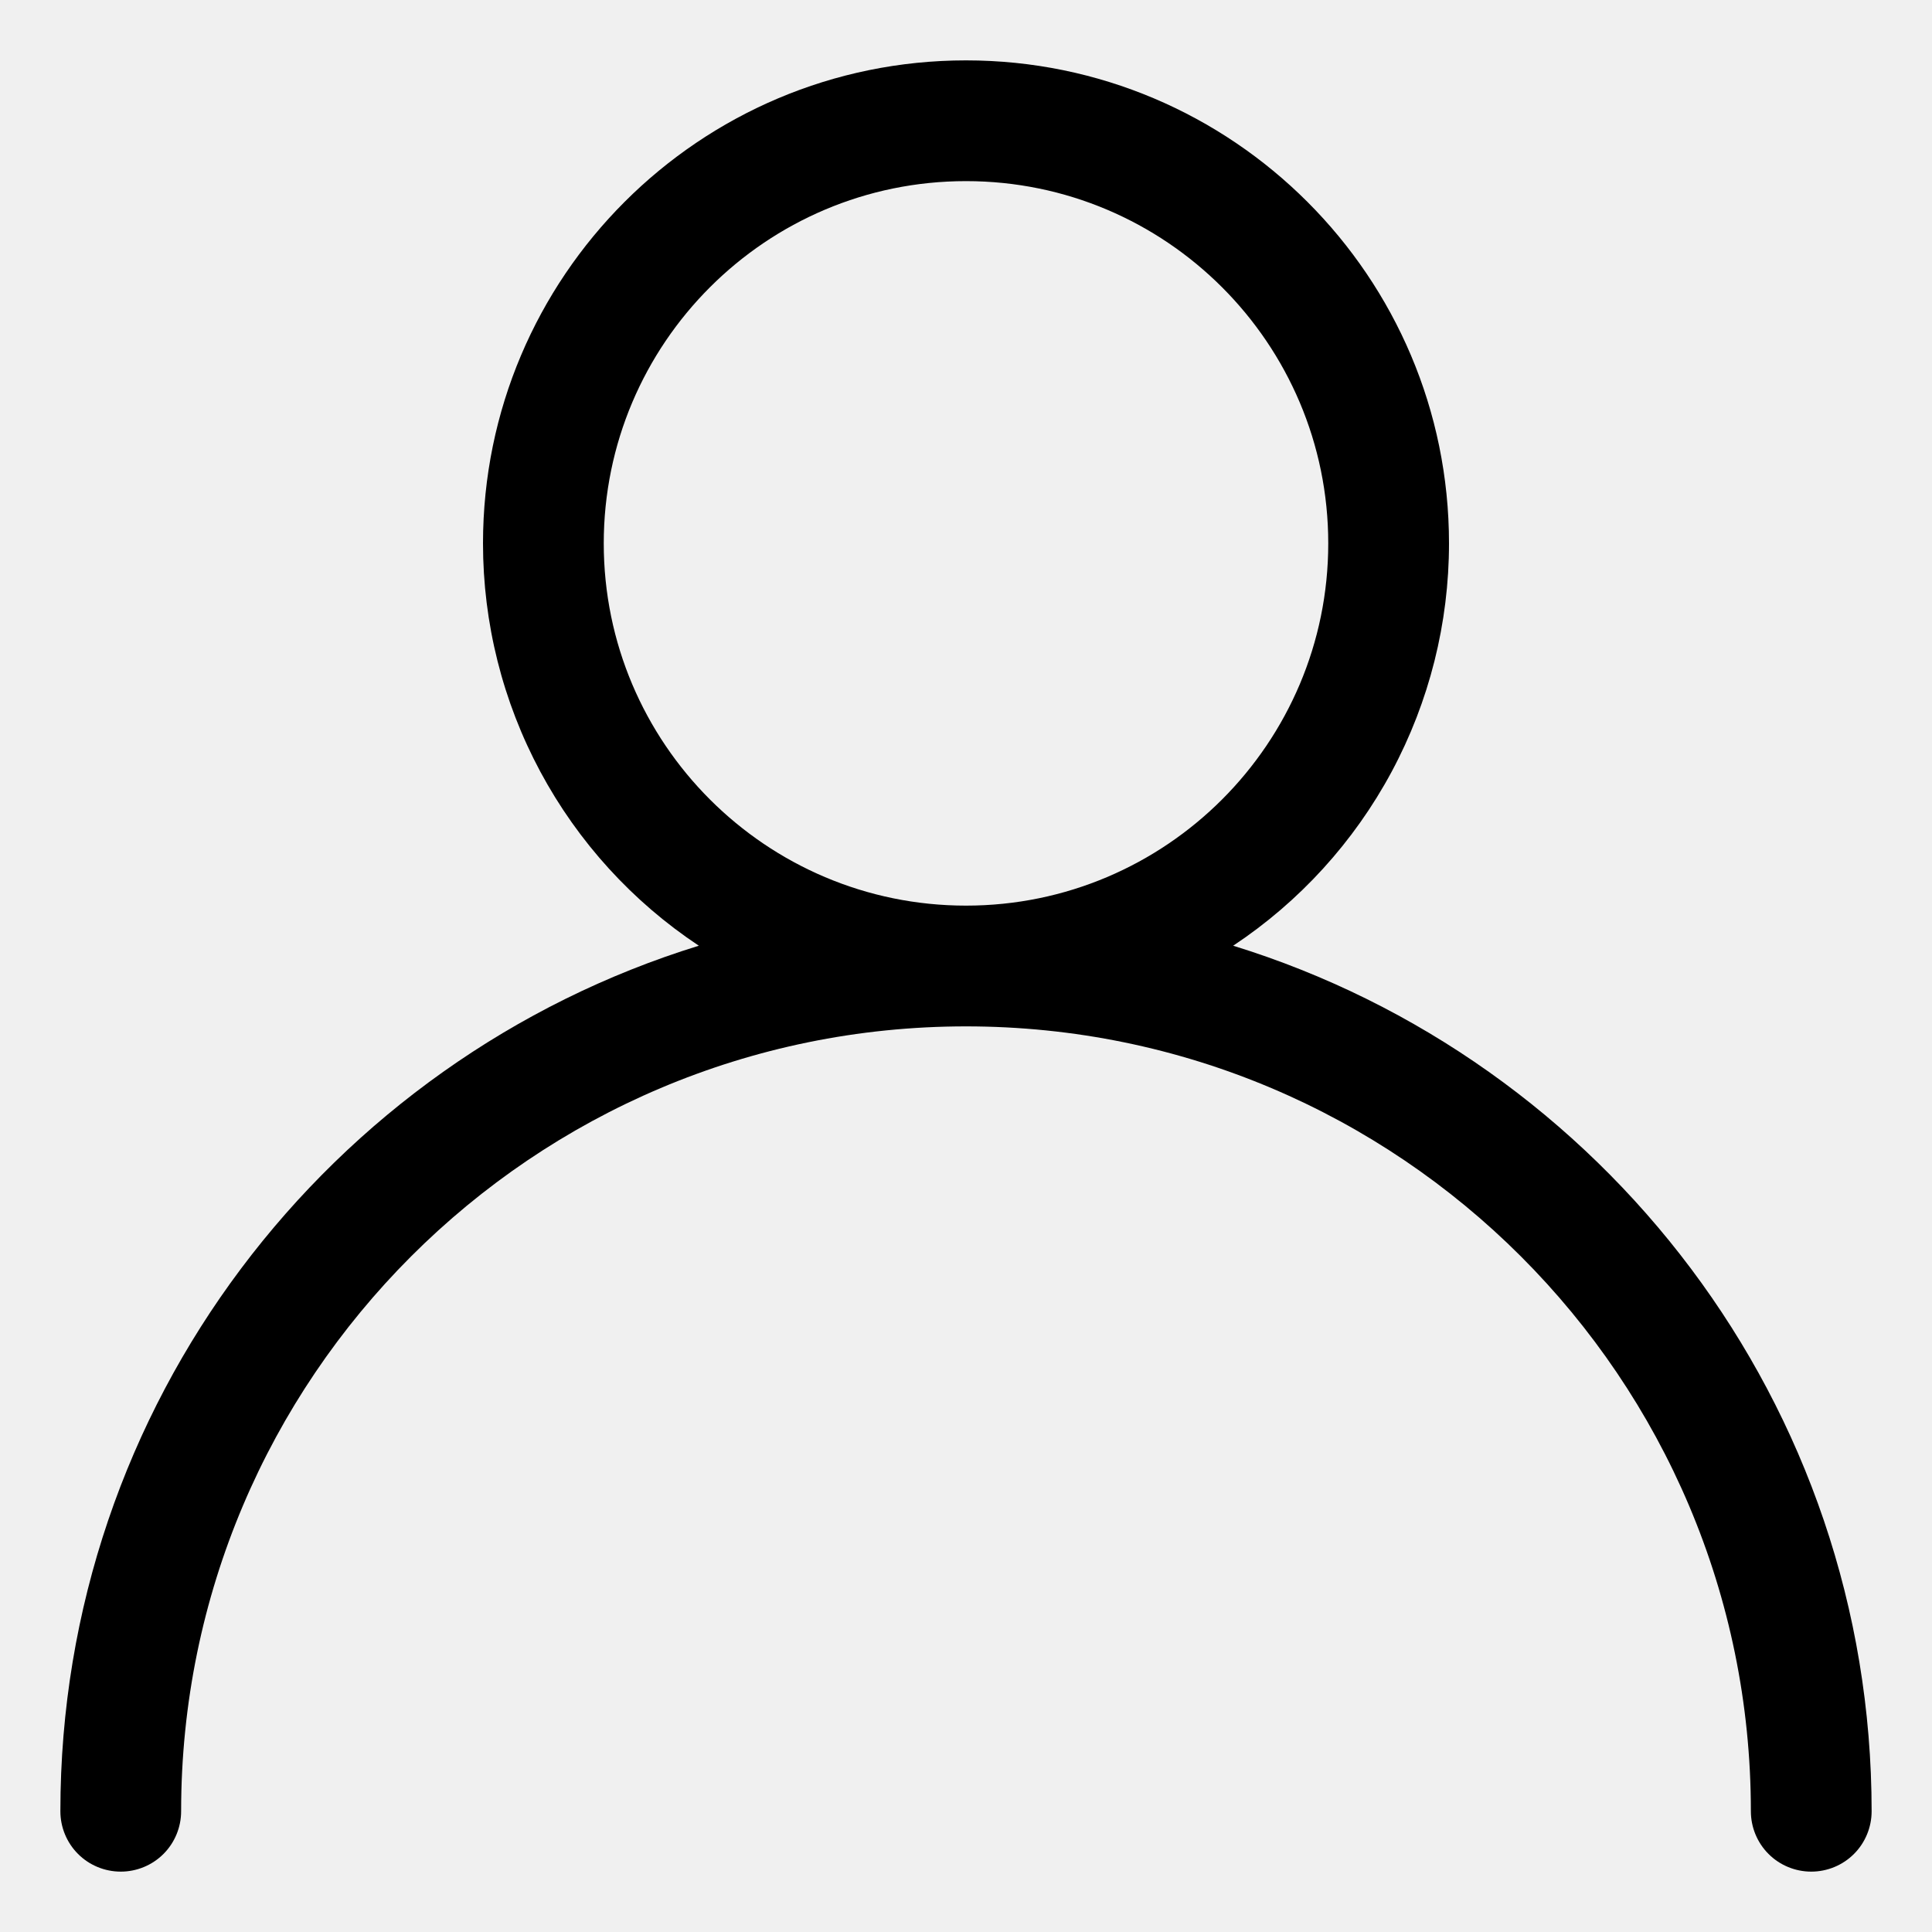
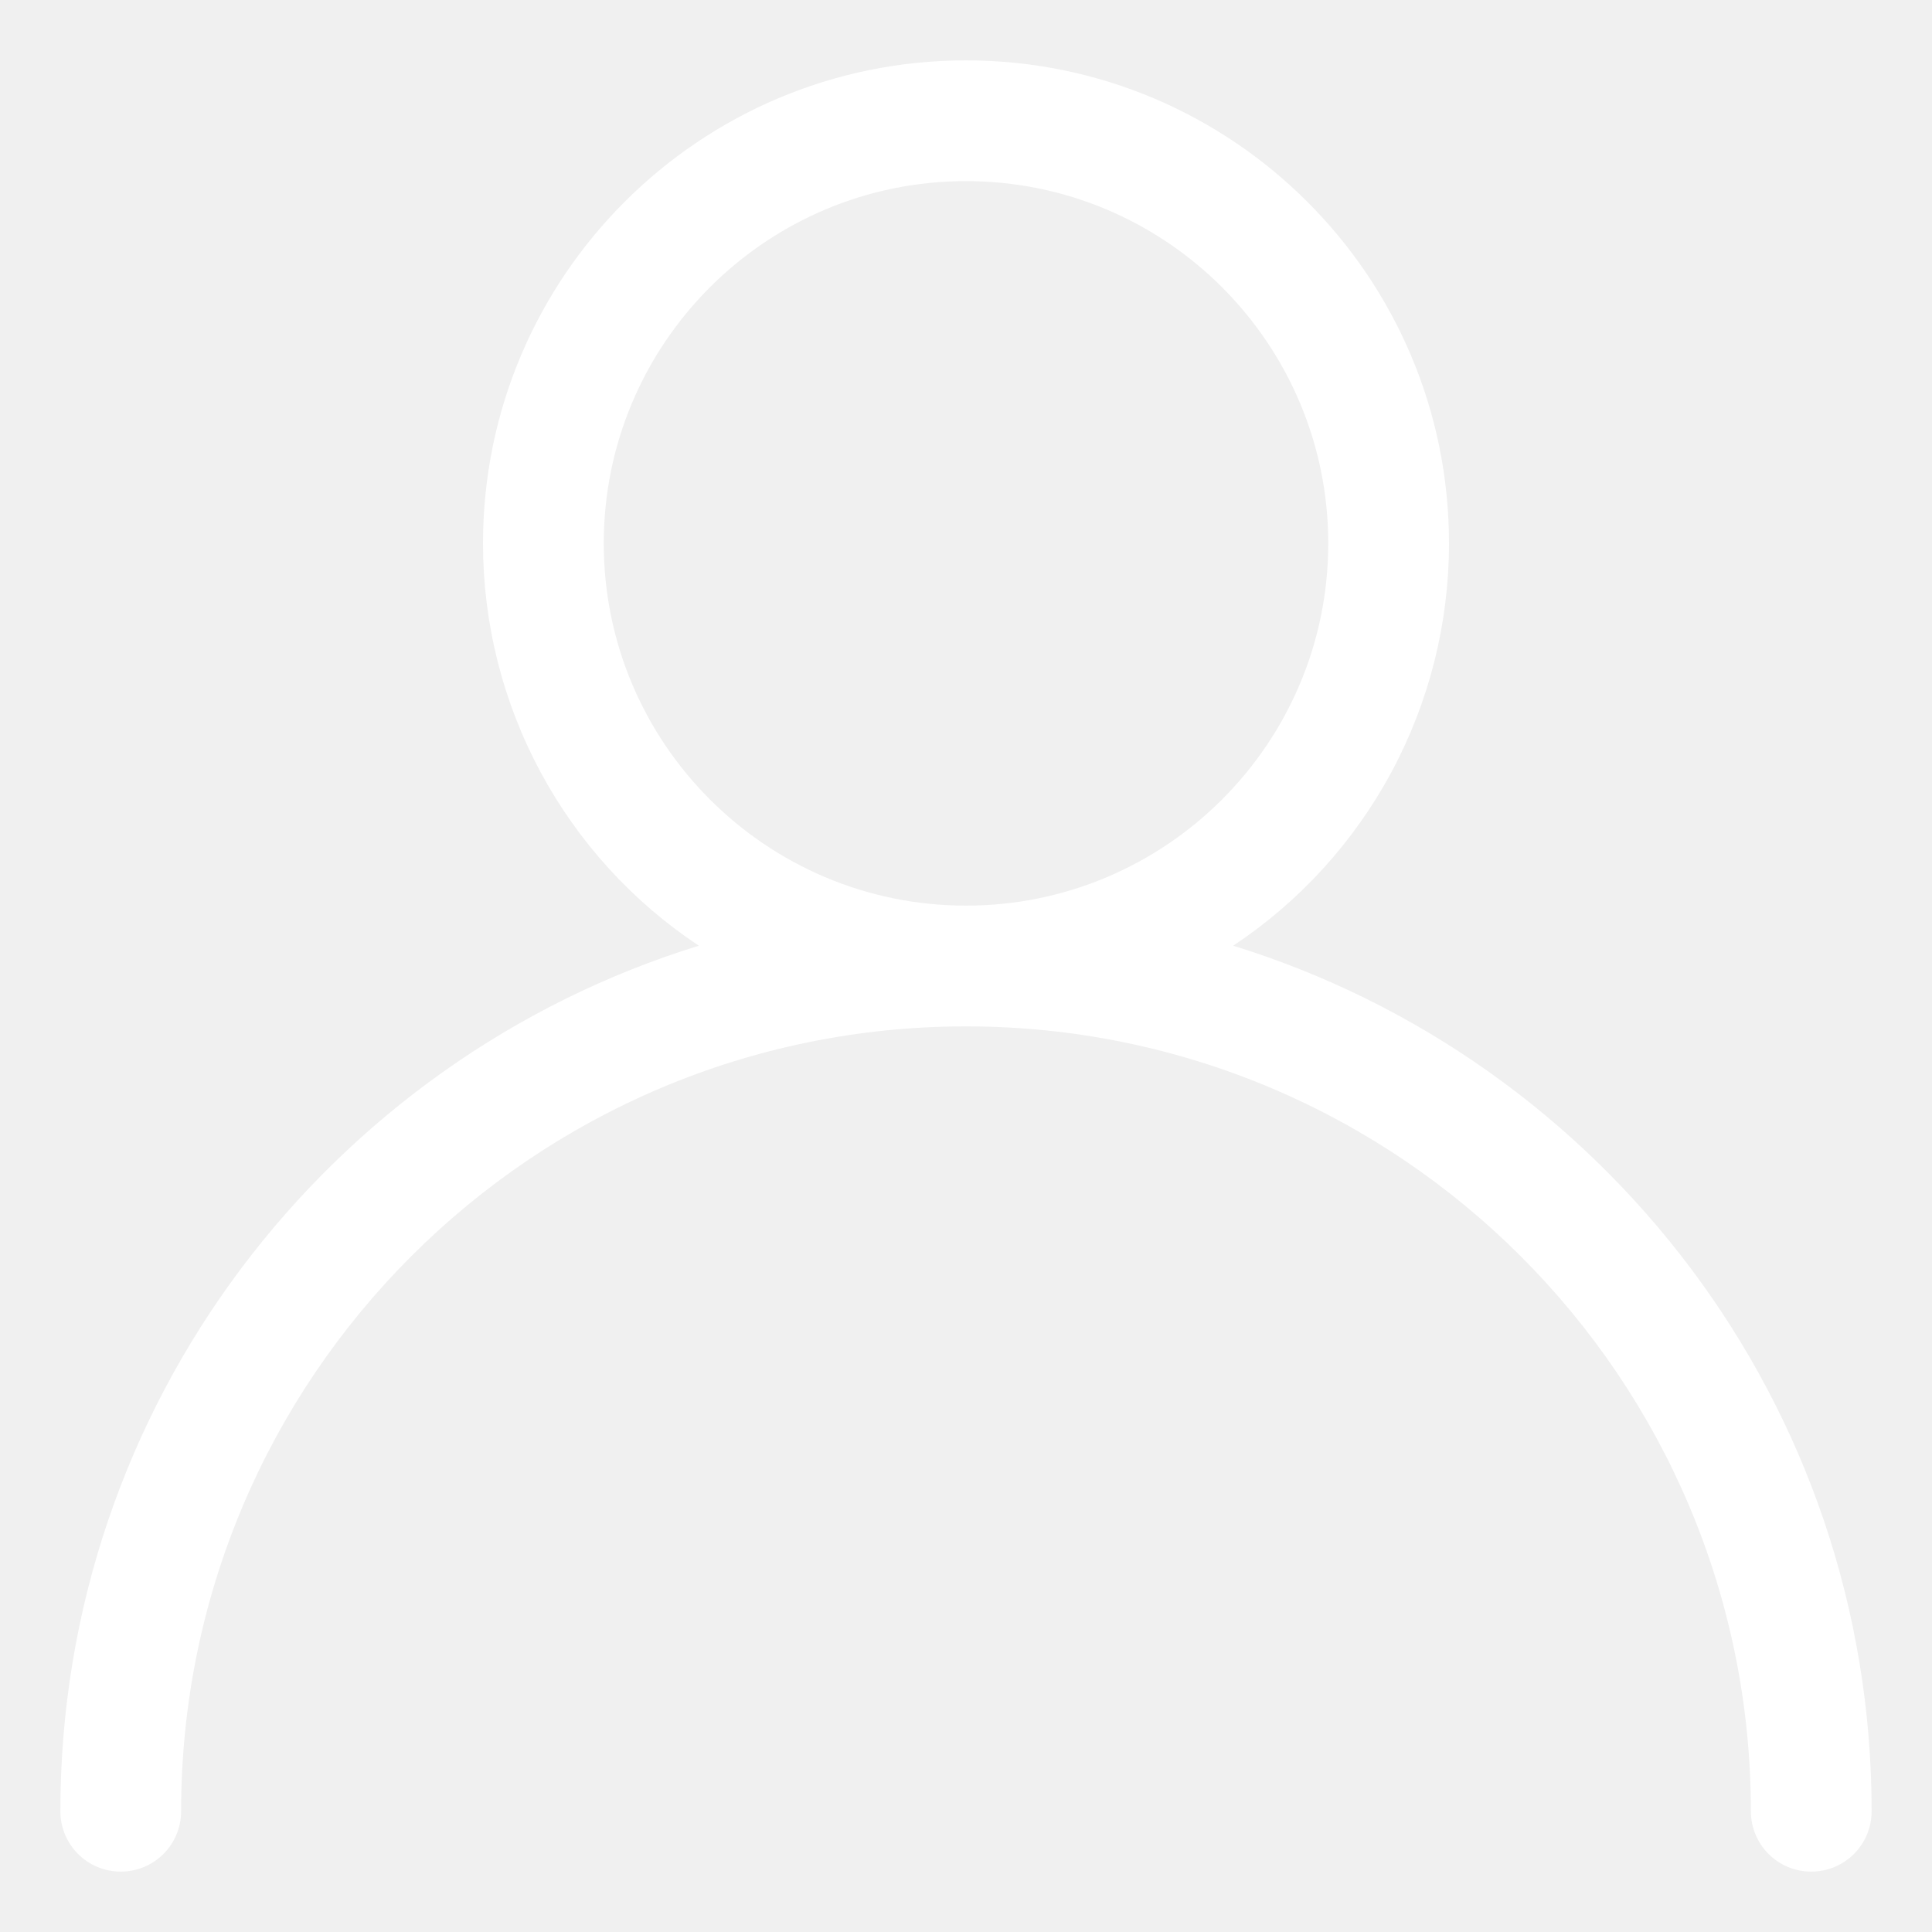
<svg xmlns="http://www.w3.org/2000/svg" width="28" height="28" viewBox="0 0 28 28" fill="none">
-   <path fill-rule="evenodd" clip-rule="evenodd" d="M10.128 13.706C4.771 15.36 0.875 20.353 0.875 26.25C0.875 26.482 0.967 26.705 1.131 26.869C1.295 27.033 1.518 27.125 1.75 27.125C1.982 27.125 2.205 27.033 2.369 26.869C2.533 26.705 2.625 26.482 2.625 26.25C2.625 19.972 7.722 14.875 14 14.875C20.278 14.875 25.375 19.972 25.375 26.25C25.375 26.482 25.467 26.705 25.631 26.869C25.795 27.033 26.018 27.125 26.25 27.125C26.482 27.125 26.705 27.033 26.869 26.869C27.033 26.705 27.125 26.482 27.125 26.25C27.125 20.353 23.229 15.36 17.872 13.706C18.834 13.068 19.623 12.201 20.169 11.184C20.715 10.166 21 9.03 21 7.875C21 4.012 17.863 0.875 14 0.875C10.137 0.875 7 4.012 7 7.875C7 9.03 7.285 10.166 7.831 11.184C8.377 12.201 9.166 13.068 10.128 13.706ZM14 2.625C16.897 2.625 19.25 4.978 19.25 7.875C19.25 10.772 16.897 13.125 14 13.125C11.103 13.125 8.75 10.772 8.75 7.875C8.75 4.978 11.103 2.625 14 2.625Z" fill="black" />
+   <path fill-rule="evenodd" clip-rule="evenodd" d="M10.128 13.706C4.771 15.36 0.875 20.353 0.875 26.25C0.875 26.482 0.967 26.705 1.131 26.869C1.295 27.033 1.518 27.125 1.75 27.125C1.982 27.125 2.205 27.033 2.369 26.869C2.533 26.705 2.625 26.482 2.625 26.25C2.625 19.972 7.722 14.875 14 14.875C20.278 14.875 25.375 19.972 25.375 26.25C25.375 26.482 25.467 26.705 25.631 26.869C25.795 27.033 26.018 27.125 26.25 27.125C26.482 27.125 26.705 27.033 26.869 26.869C27.033 26.705 27.125 26.482 27.125 26.25C27.125 20.353 23.229 15.36 17.872 13.706C18.834 13.068 19.623 12.201 20.169 11.184C20.715 10.166 21 9.03 21 7.875C21 4.012 17.863 0.875 14 0.875C10.137 0.875 7 4.012 7 7.875C7 9.03 7.285 10.166 7.831 11.184C8.377 12.201 9.166 13.068 10.128 13.706ZM14 2.625C16.897 2.625 19.25 4.978 19.25 7.875C19.25 10.772 16.897 13.125 14 13.125C11.103 13.125 8.75 10.772 8.75 7.875C8.75 4.978 11.103 2.625 14 2.625Z" fill="#ffffff" />
</svg>
